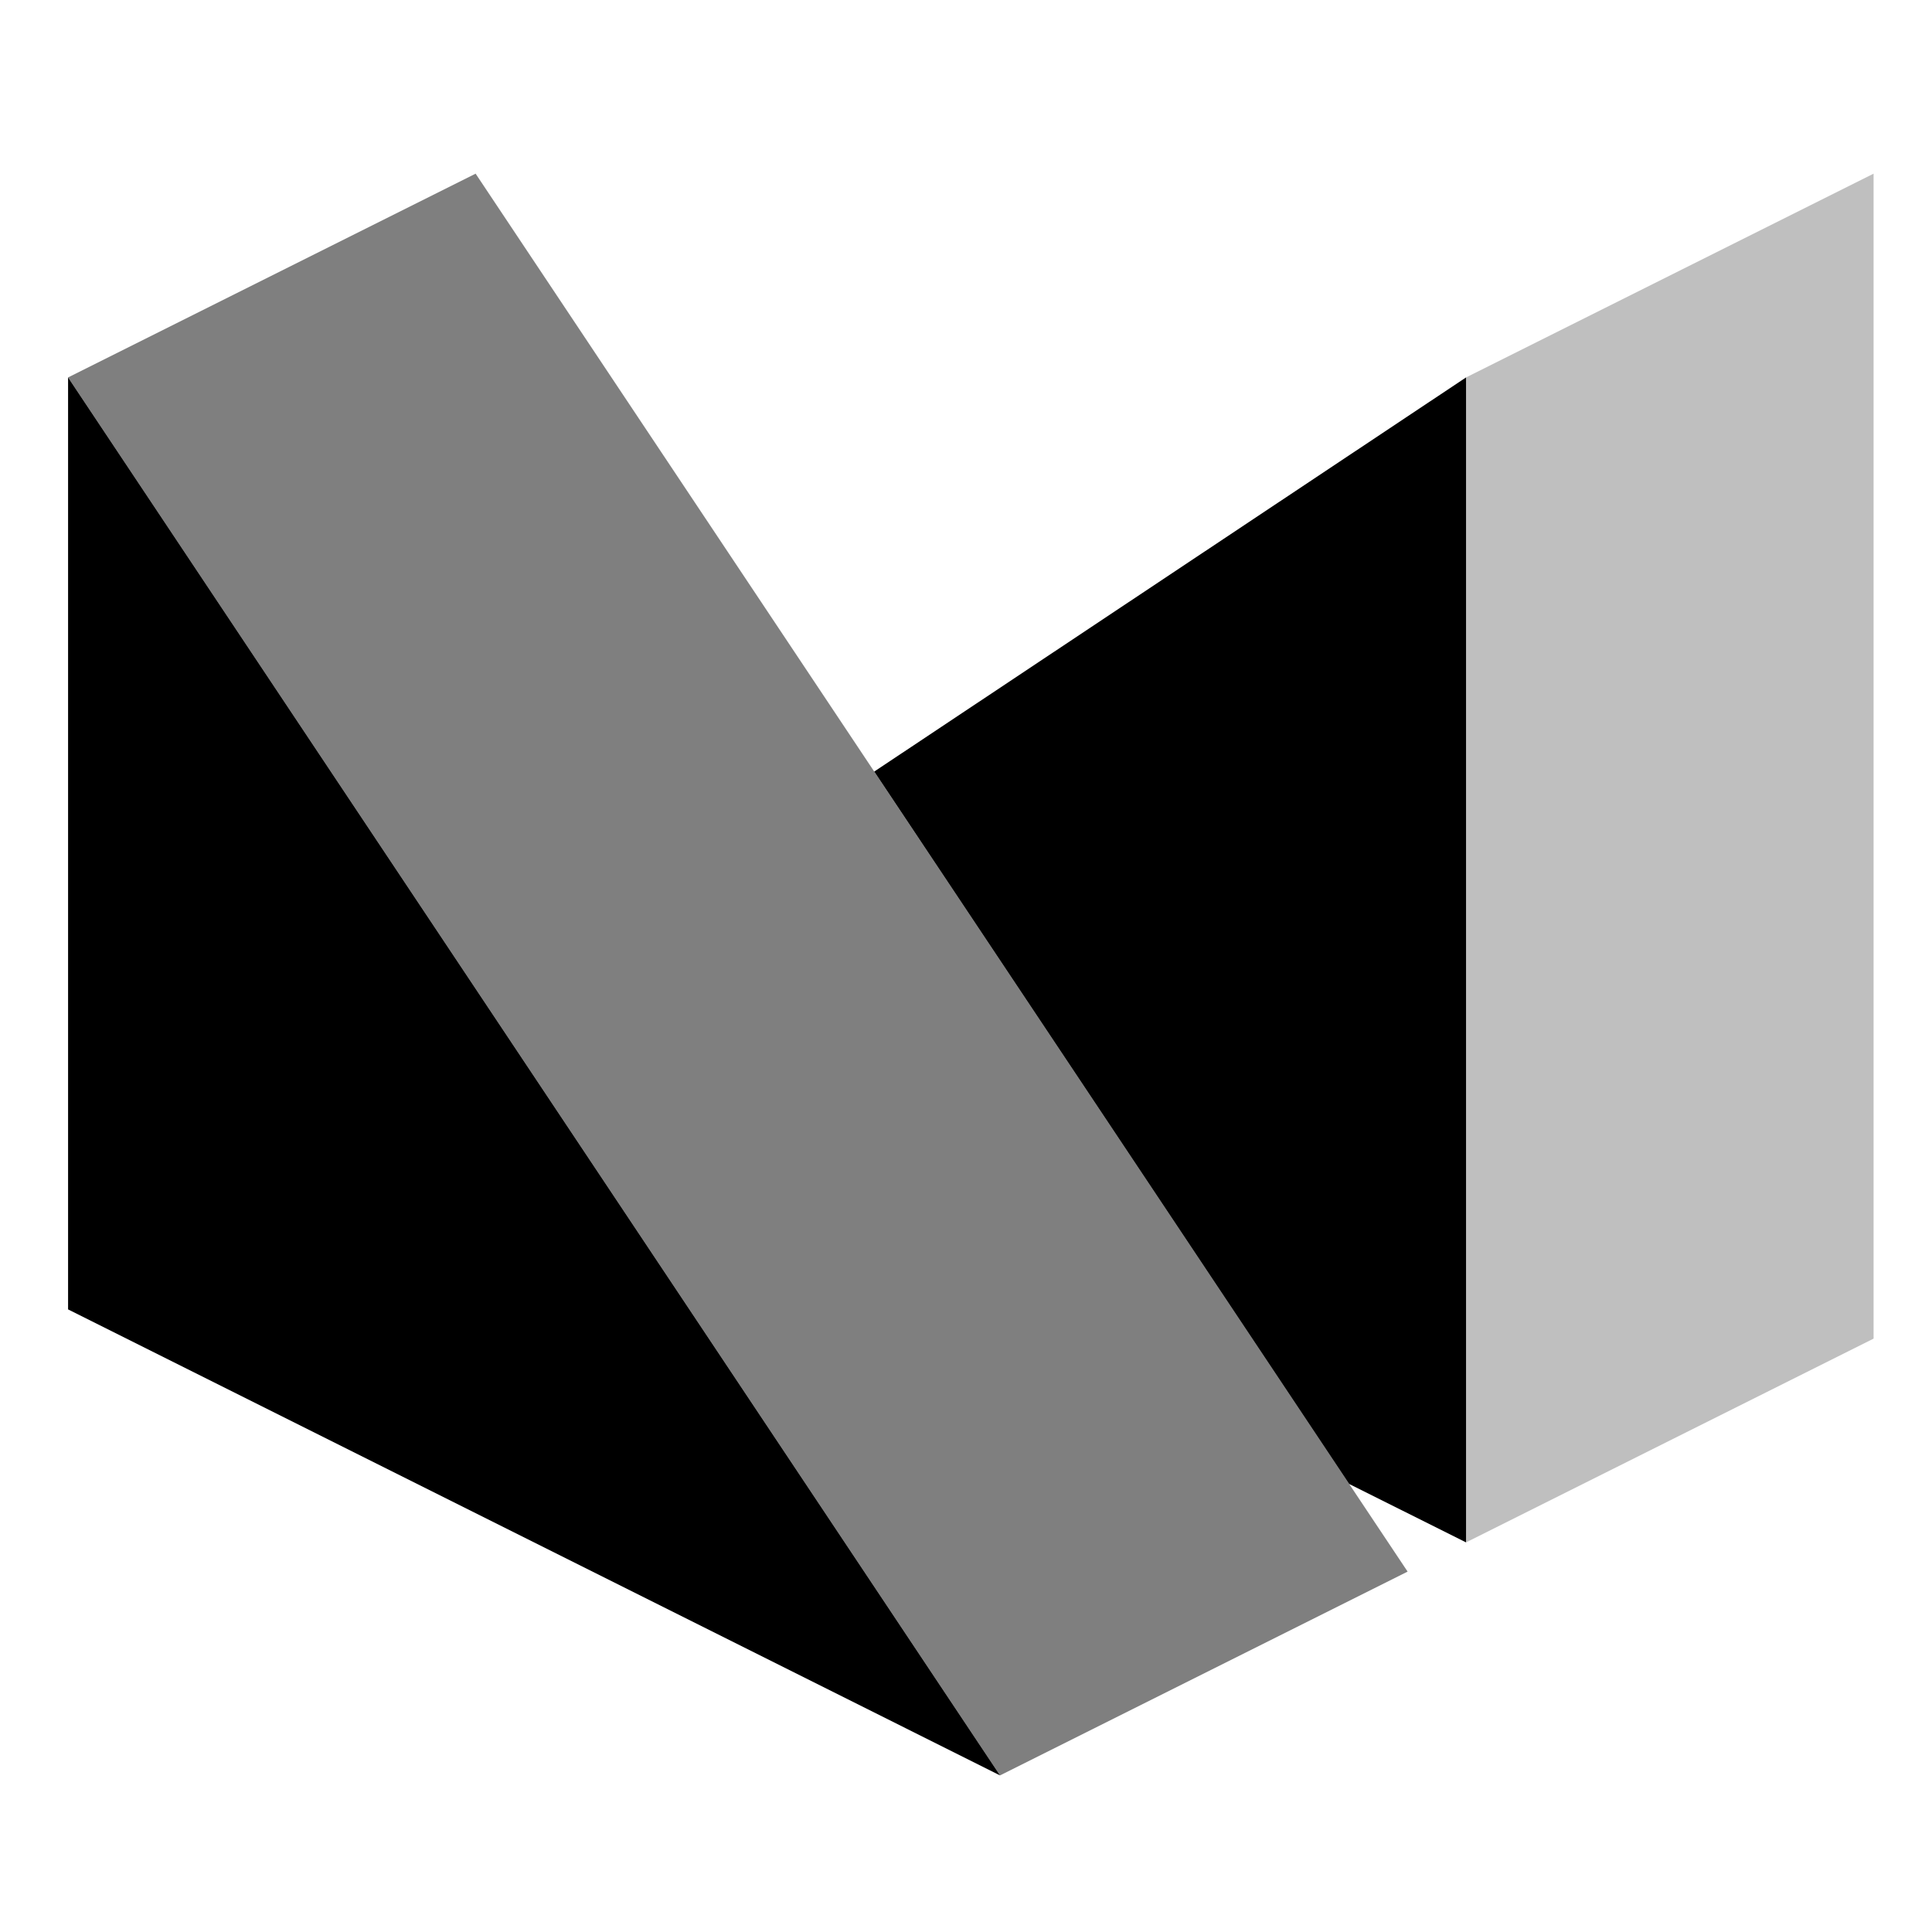
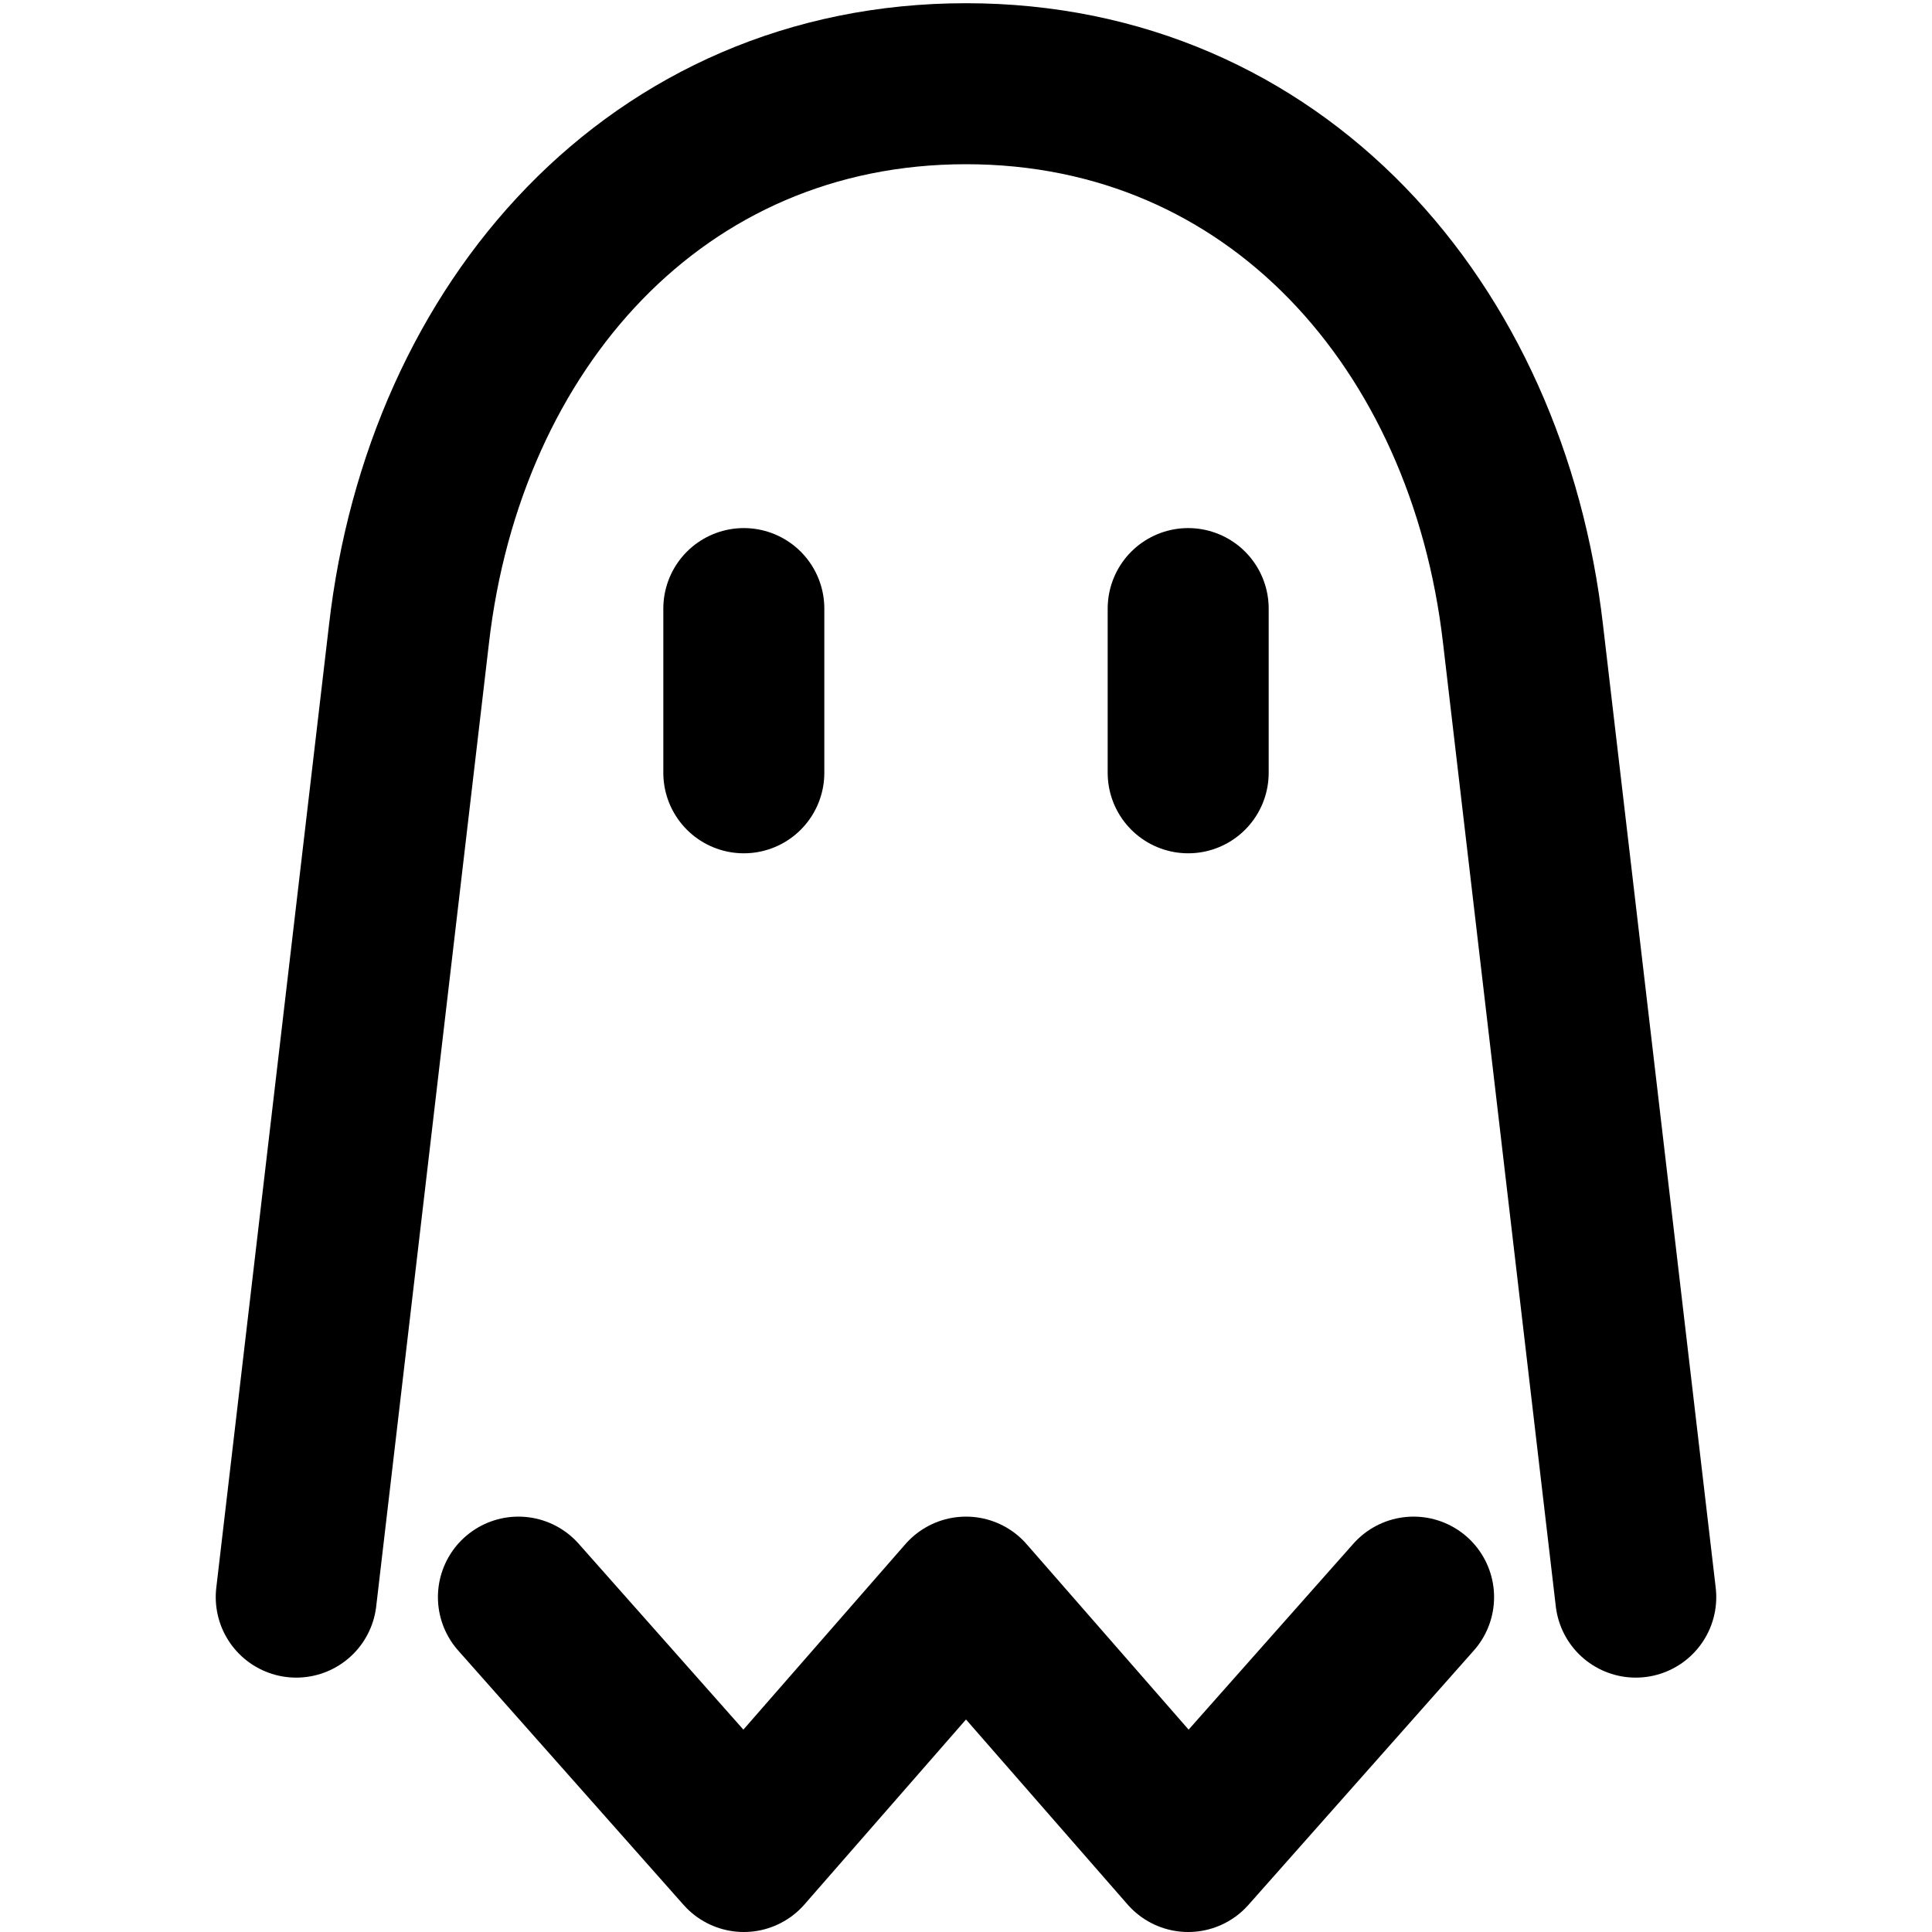
- <svg xmlns="http://www.w3.org/2000/svg" viewBox="0 0 89 89">
-   <path d="M3.136,17.387l0,42.932l42.932,21.467l-42.932,-64.399Z" />
-   <path d="M21.91,8l42.933,64.398l-18.775,9.388l-42.932,-64.399l18.774,-9.387Z" style="fill-opacity: 0.5" />
-   <path d="M67.535,17.387l-27.262,18.156l21.878,32.818l5.384,2.691l0,-53.665Z" />
-   <path d="M67.535,17.387l0,53.666l18.774,-9.388l0,-53.665l-18.774,9.387Z" style="fill-opacity: 0.25" />
+ <svg xmlns="http://www.w3.org/2000/svg" viewBox="0 0 600 600">
+   <g fill="none" stroke="currentColor" stroke-linecap="round" stroke-linejoin="round" stroke-width="50">
+     <path d="M92 496l35-299c11-96 77-171 173-171s162 75 173 171l35 299" />
+     <path d="M439 496l-70 79-69-79-69 79-70-79" />
+     <path d="M231 240v-51" />
+     <path d="M369 240v-51" />
+   </g>
</svg>
